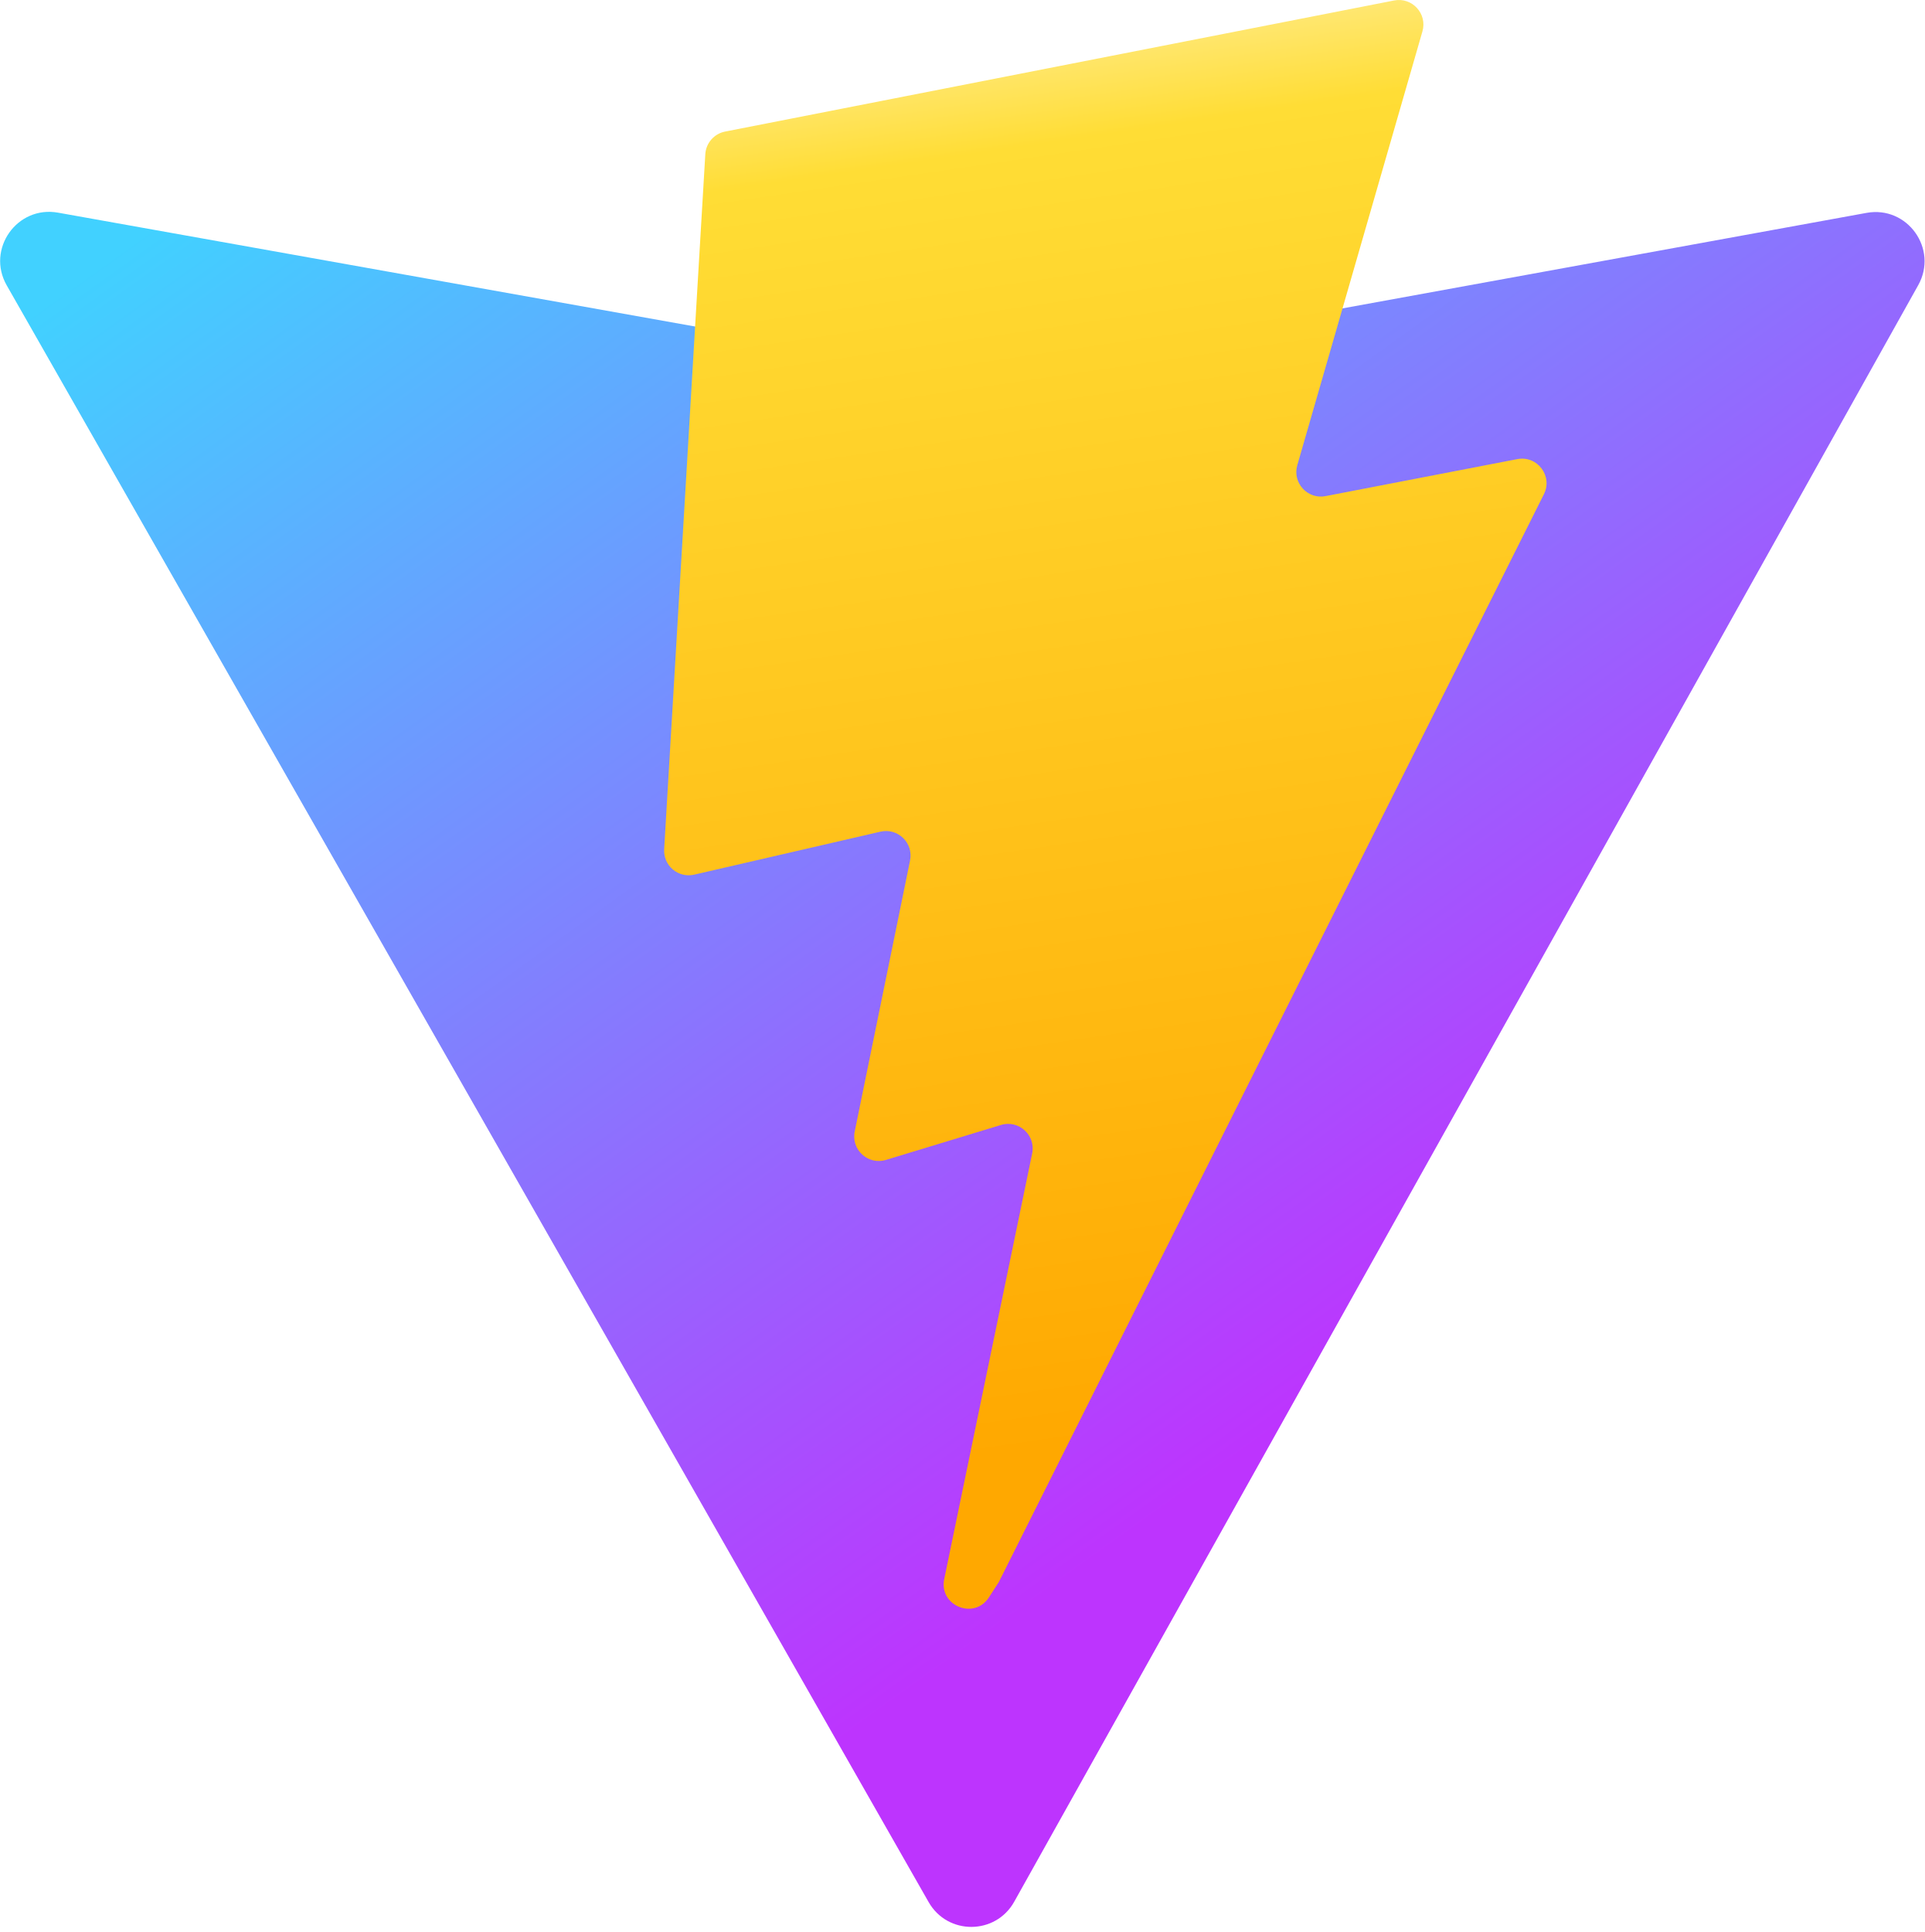
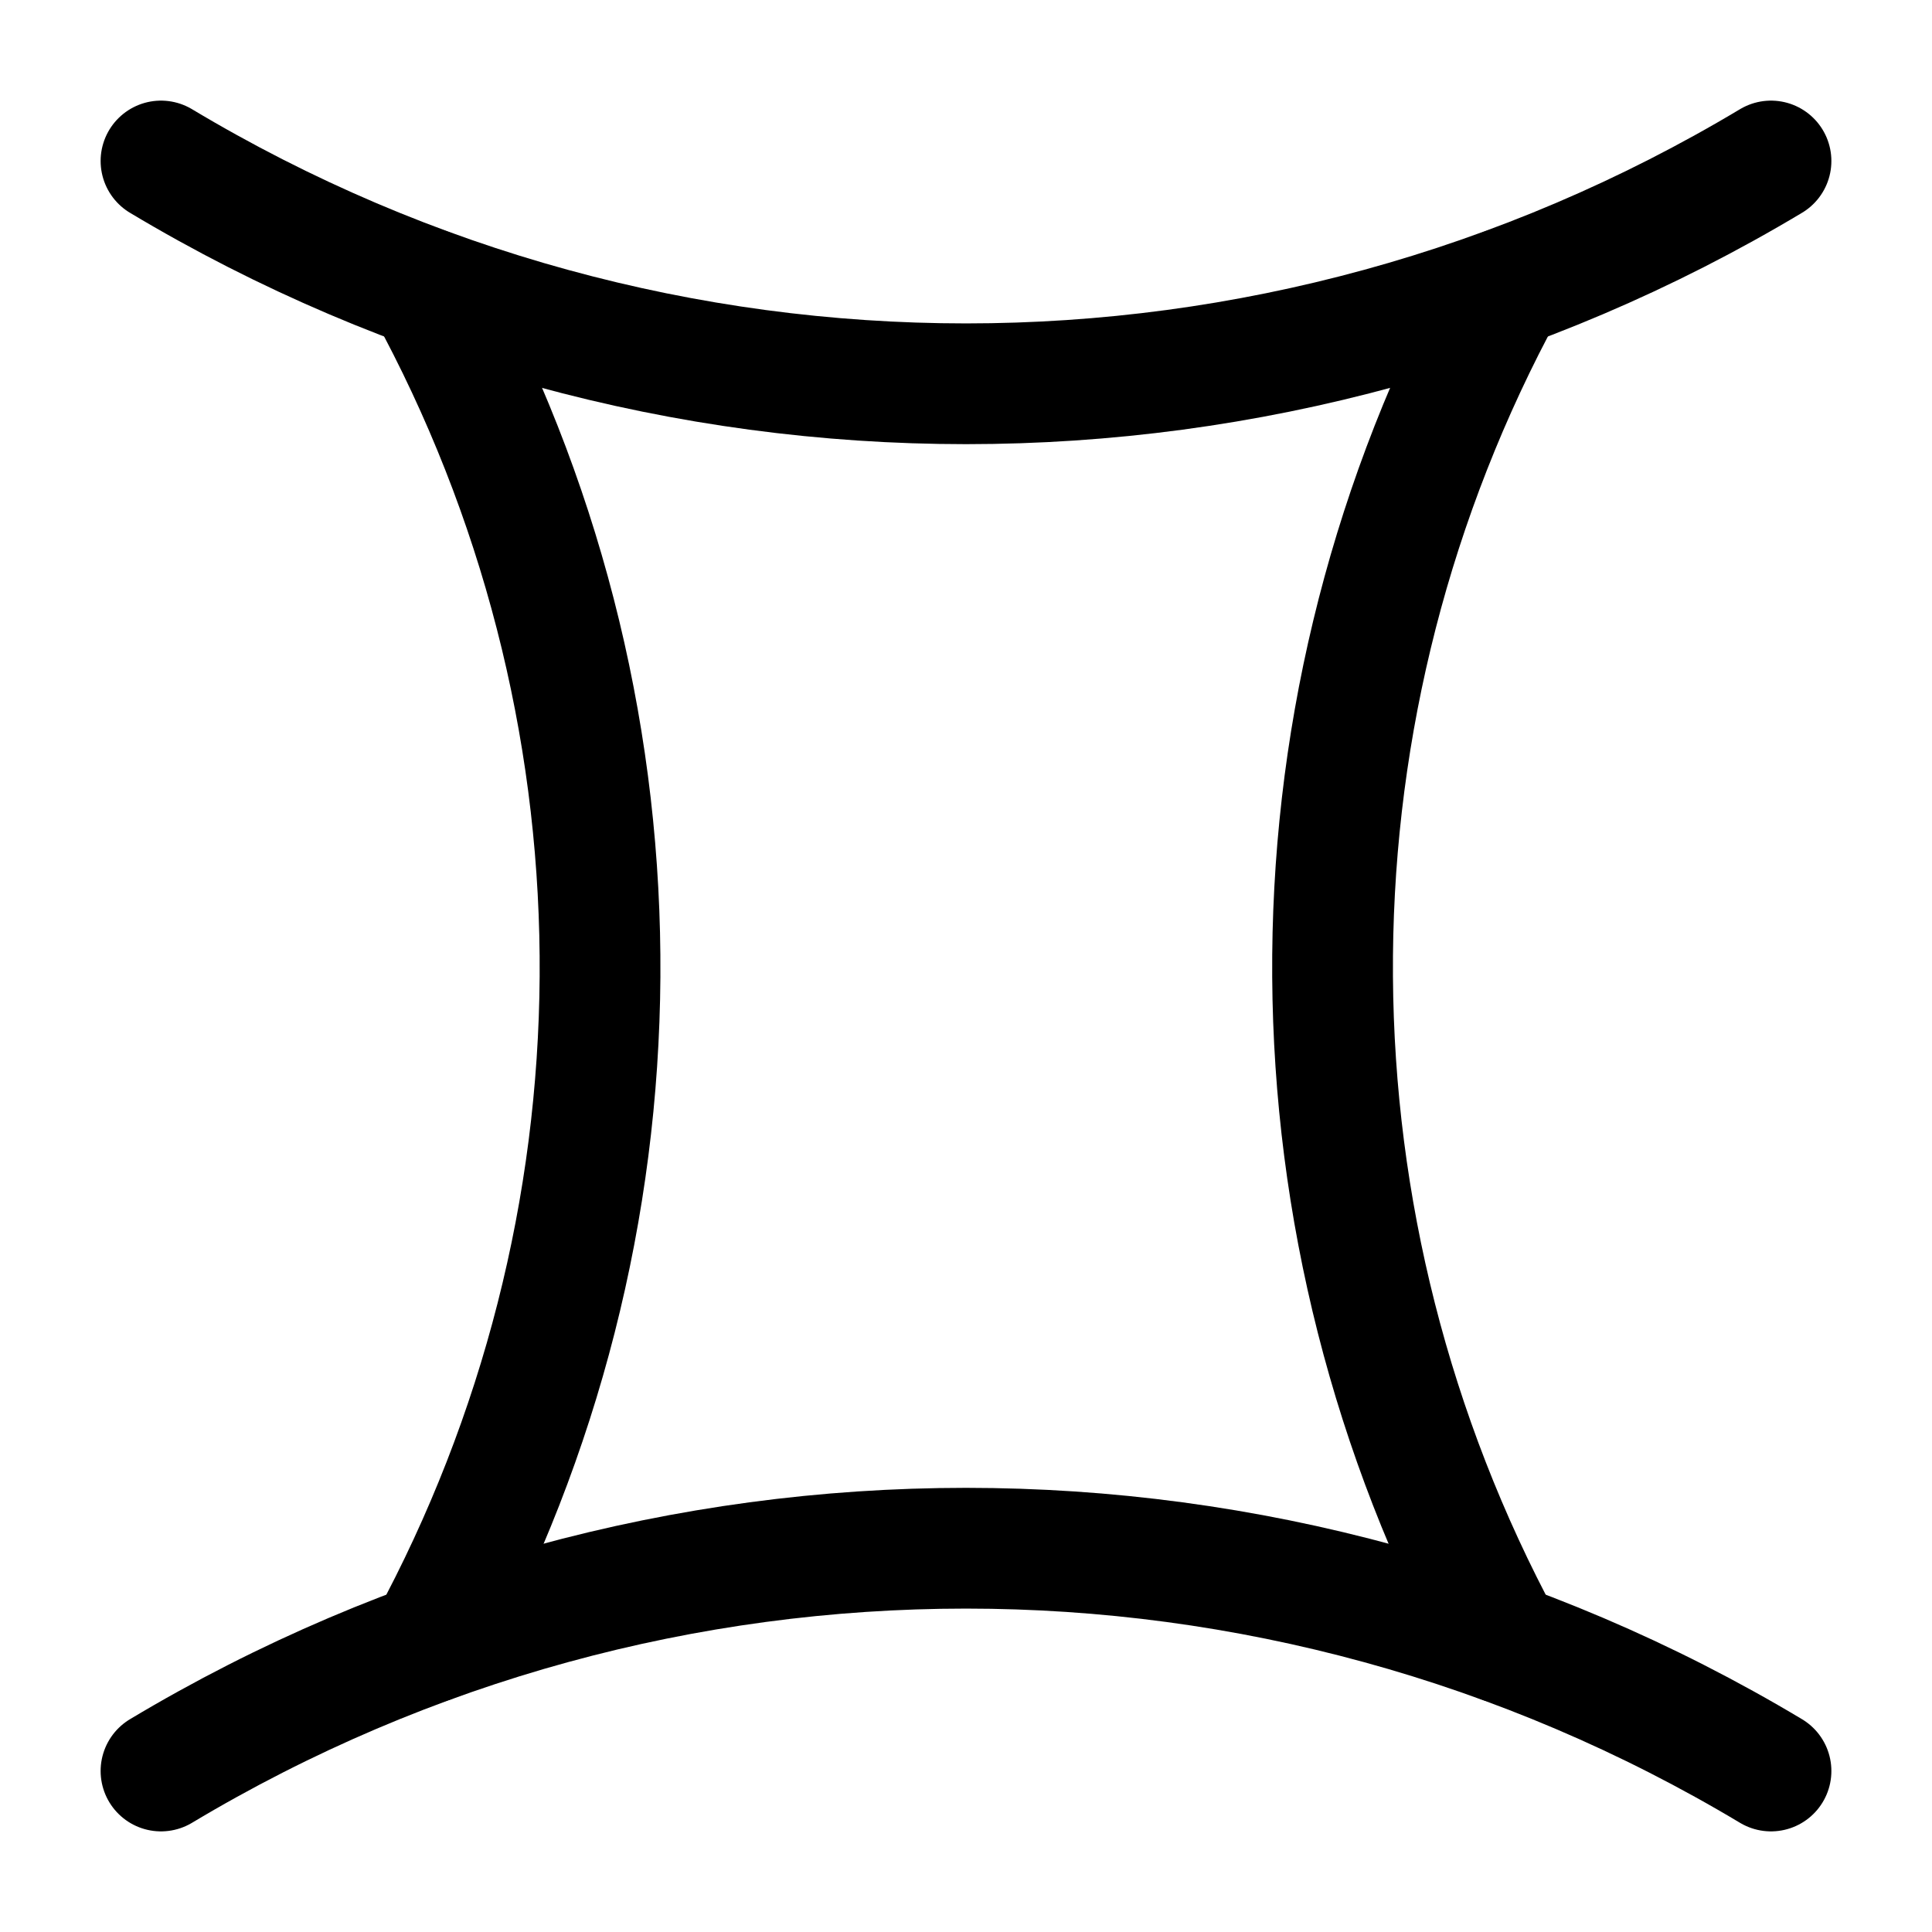
- <svg xmlns="http://www.w3.org/2000/svg" aria-hidden="true" role="img" class="iconify iconify--logos" width="31.88" height="32" preserveAspectRatio="xMidYMid meet" viewBox="0 0 256 257">
-   <defs>
-     <linearGradient id="IconifyId1813088fe1fbc01fb466" x1="-.828%" x2="57.636%" y1="7.652%" y2="78.411%">
-       <stop offset="0%" stop-color="#41D1FF" />
-       <stop offset="100%" stop-color="#BD34FE" />
-     </linearGradient>
-     <linearGradient id="IconifyId1813088fe1fbc01fb467" x1="43.376%" x2="50.316%" y1="2.242%" y2="89.03%">
-       <stop offset="0%" stop-color="#FFEA83" />
-       <stop offset="8.333%" stop-color="#FFDD35" />
-       <stop offset="100%" stop-color="#FFA800" />
-     </linearGradient>
-   </defs>
-   <path fill="url(#IconifyId1813088fe1fbc01fb466)" d="M255.153 37.938L134.897 252.976c-2.483 4.44-8.862 4.466-11.382.048L.875 37.958c-2.746-4.814 1.371-10.646 6.827-9.67l120.385 21.517a6.537 6.537 0 0 0 2.322-.004l117.867-21.483c5.438-.991 9.574 4.796 6.877 9.62Z" />
-   <path fill="url(#IconifyId1813088fe1fbc01fb467)" d="M185.432.063L96.44 17.501a3.268 3.268 0 0 0-2.634 3.014l-5.474 92.456a3.268 3.268 0 0 0 3.997 3.378l24.777-5.718c2.318-.535 4.413 1.507 3.936 3.838l-7.361 36.047c-.495 2.426 1.782 4.5 4.151 3.78l15.304-4.649c2.372-.72 4.652 1.36 4.15 3.788l-11.698 56.621c-.732 3.542 3.979 5.473 5.943 2.437l1.313-2.028l72.516-144.72c1.215-2.423-.88-5.186-3.54-4.672l-25.505 4.922c-2.396.462-4.435-1.77-3.759-4.114l16.646-57.705c.677-2.35-1.37-4.583-3.769-4.113Z" />
+ <svg xmlns="http://www.w3.org/2000/svg" viewBox="0 0 24 24" width="24" height="24" fill="none">
+   <path d="M2 2C8.16 5.69 15.84 5.69 22 2" stroke="currentColor" stroke-width="1.5" stroke-linecap="round" stroke-linejoin="round" />
+   <path d="M2 22C8.16 18.31 15.84 18.31 22 22" stroke="currentColor" stroke-width="1.5" stroke-linecap="round" stroke-linejoin="round" />
+   <path d="M5.3 3.58L5.43 3.82C8.17 9.03 8.12 15.25 5.33 20.41" stroke="currentColor" stroke-width="1.5" stroke-linecap="round" stroke-linejoin="round" />
+   <path d="M18.67 20.41C15.89 15.25 15.84 9.03 18.57 3.82L18.7 3.58" stroke="currentColor" stroke-width="1.5" stroke-linecap="round" stroke-linejoin="round" />
</svg>
